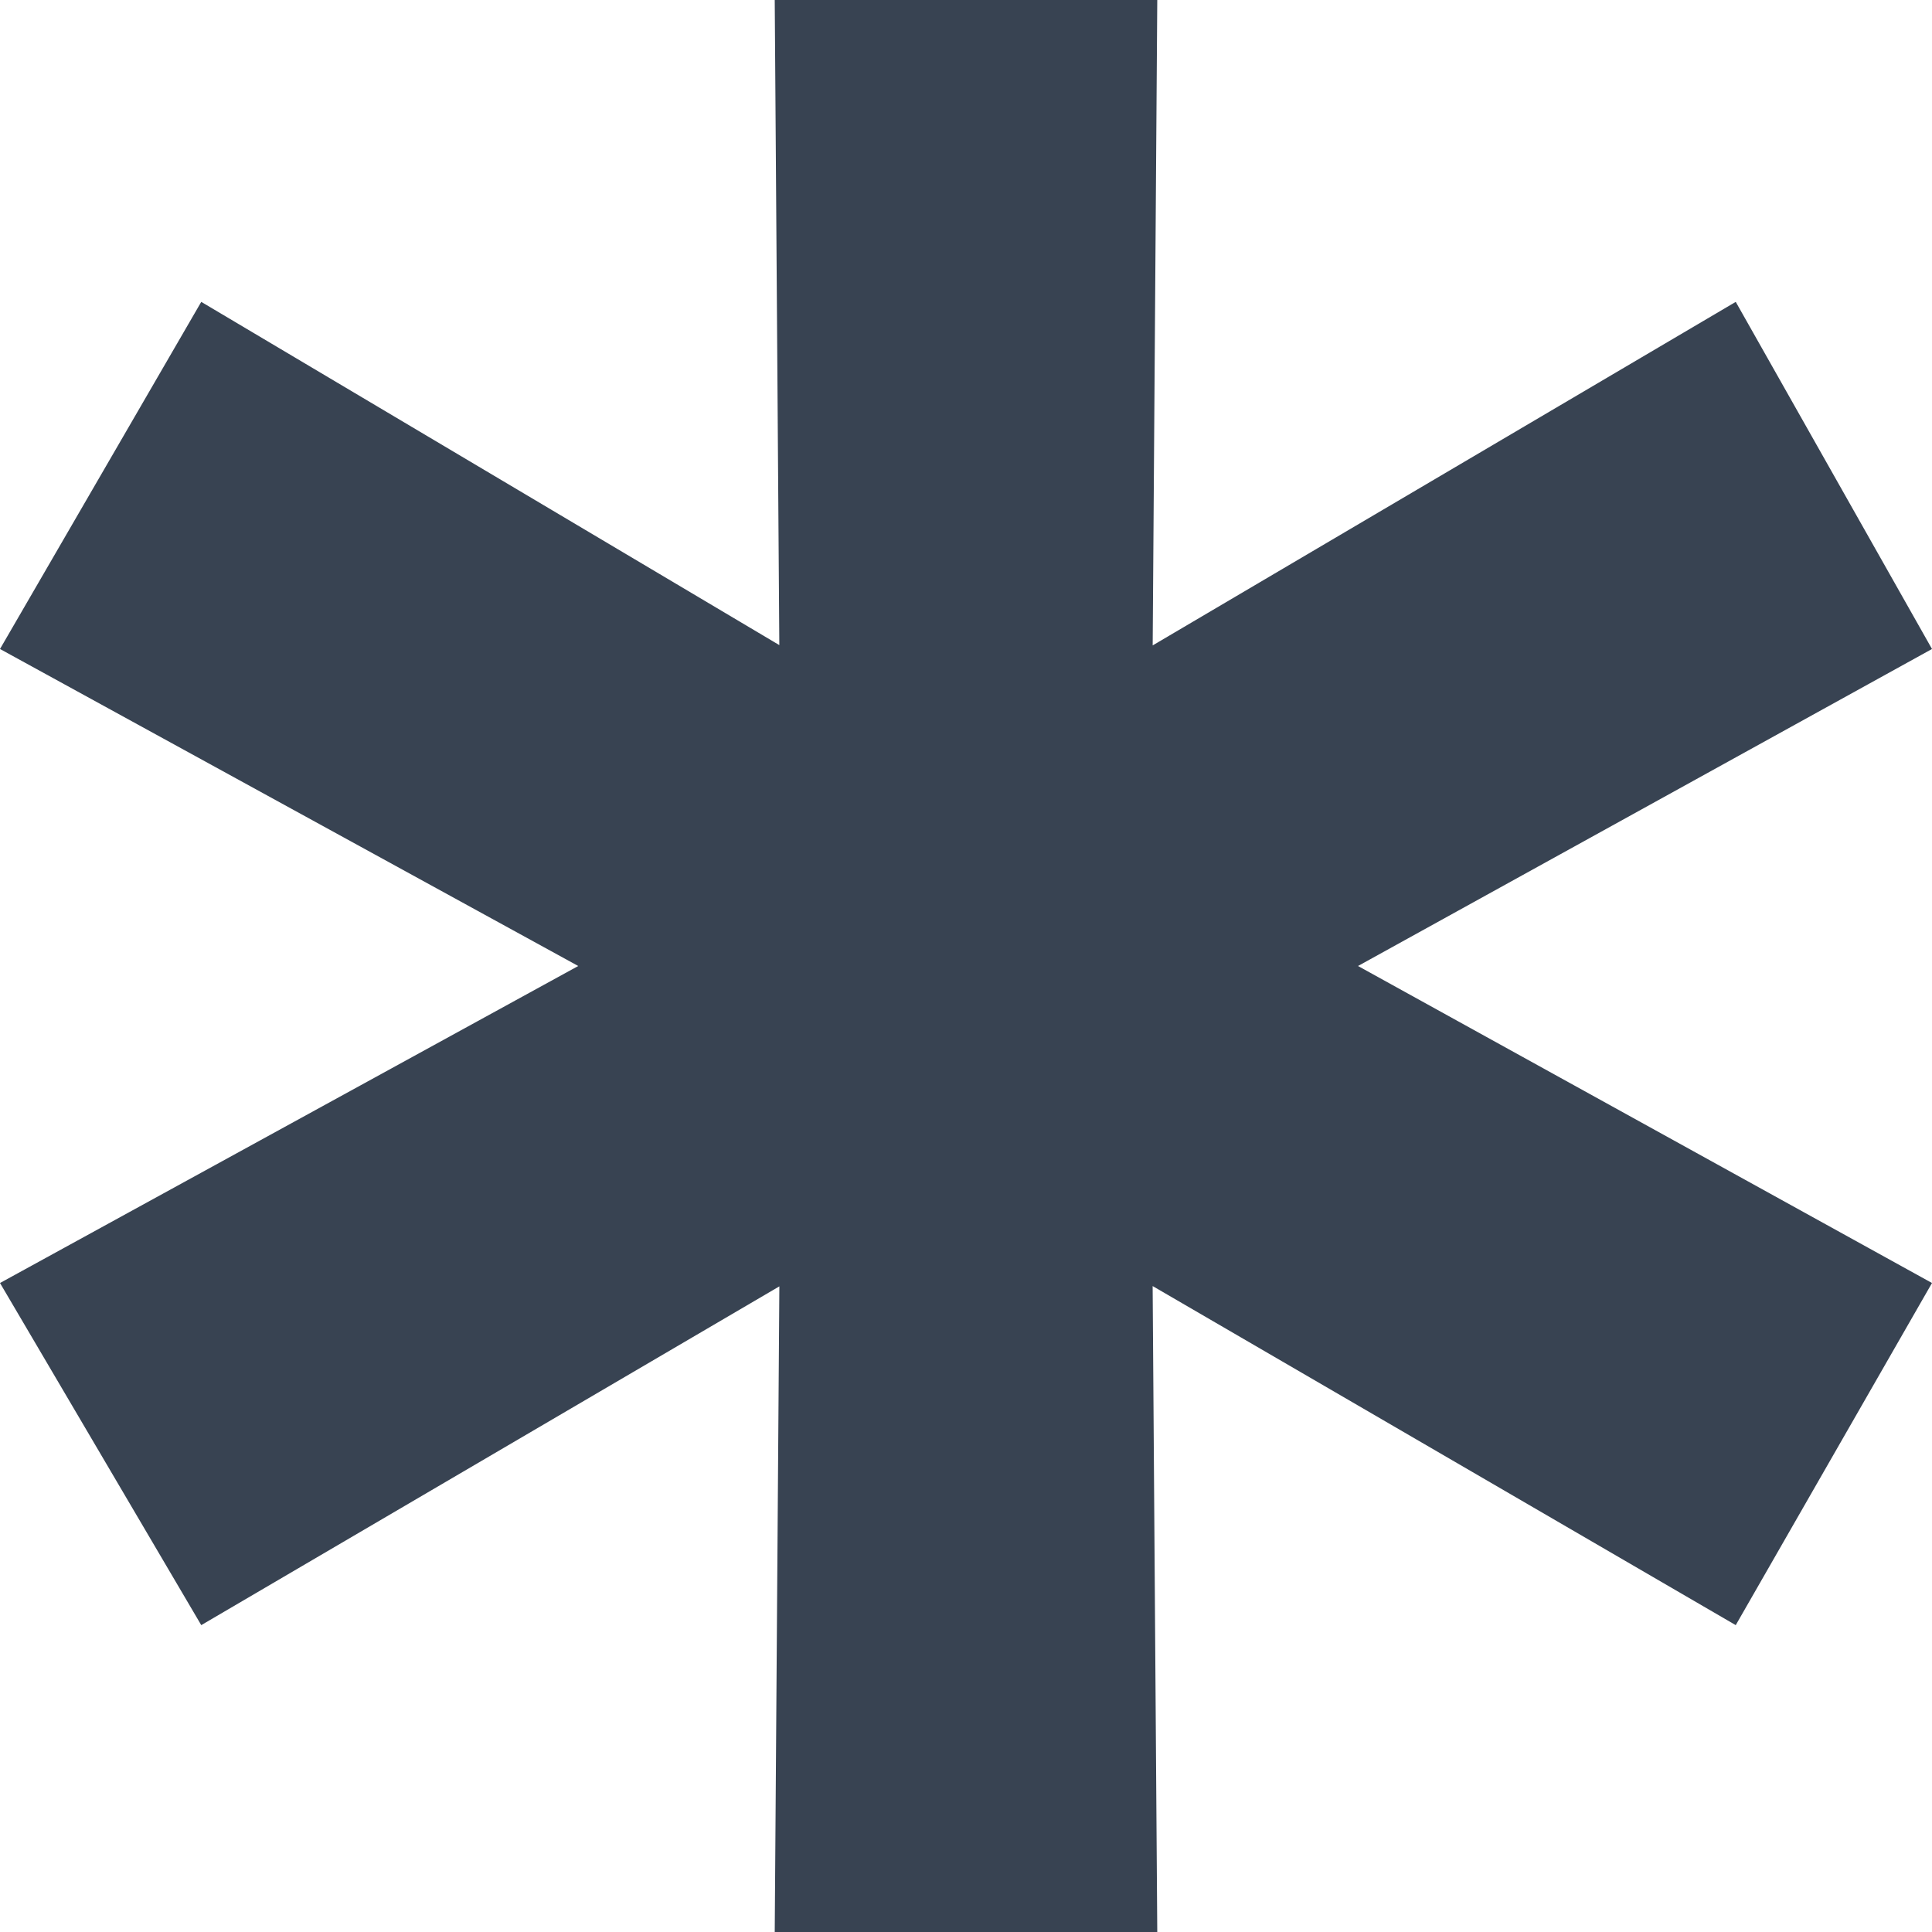
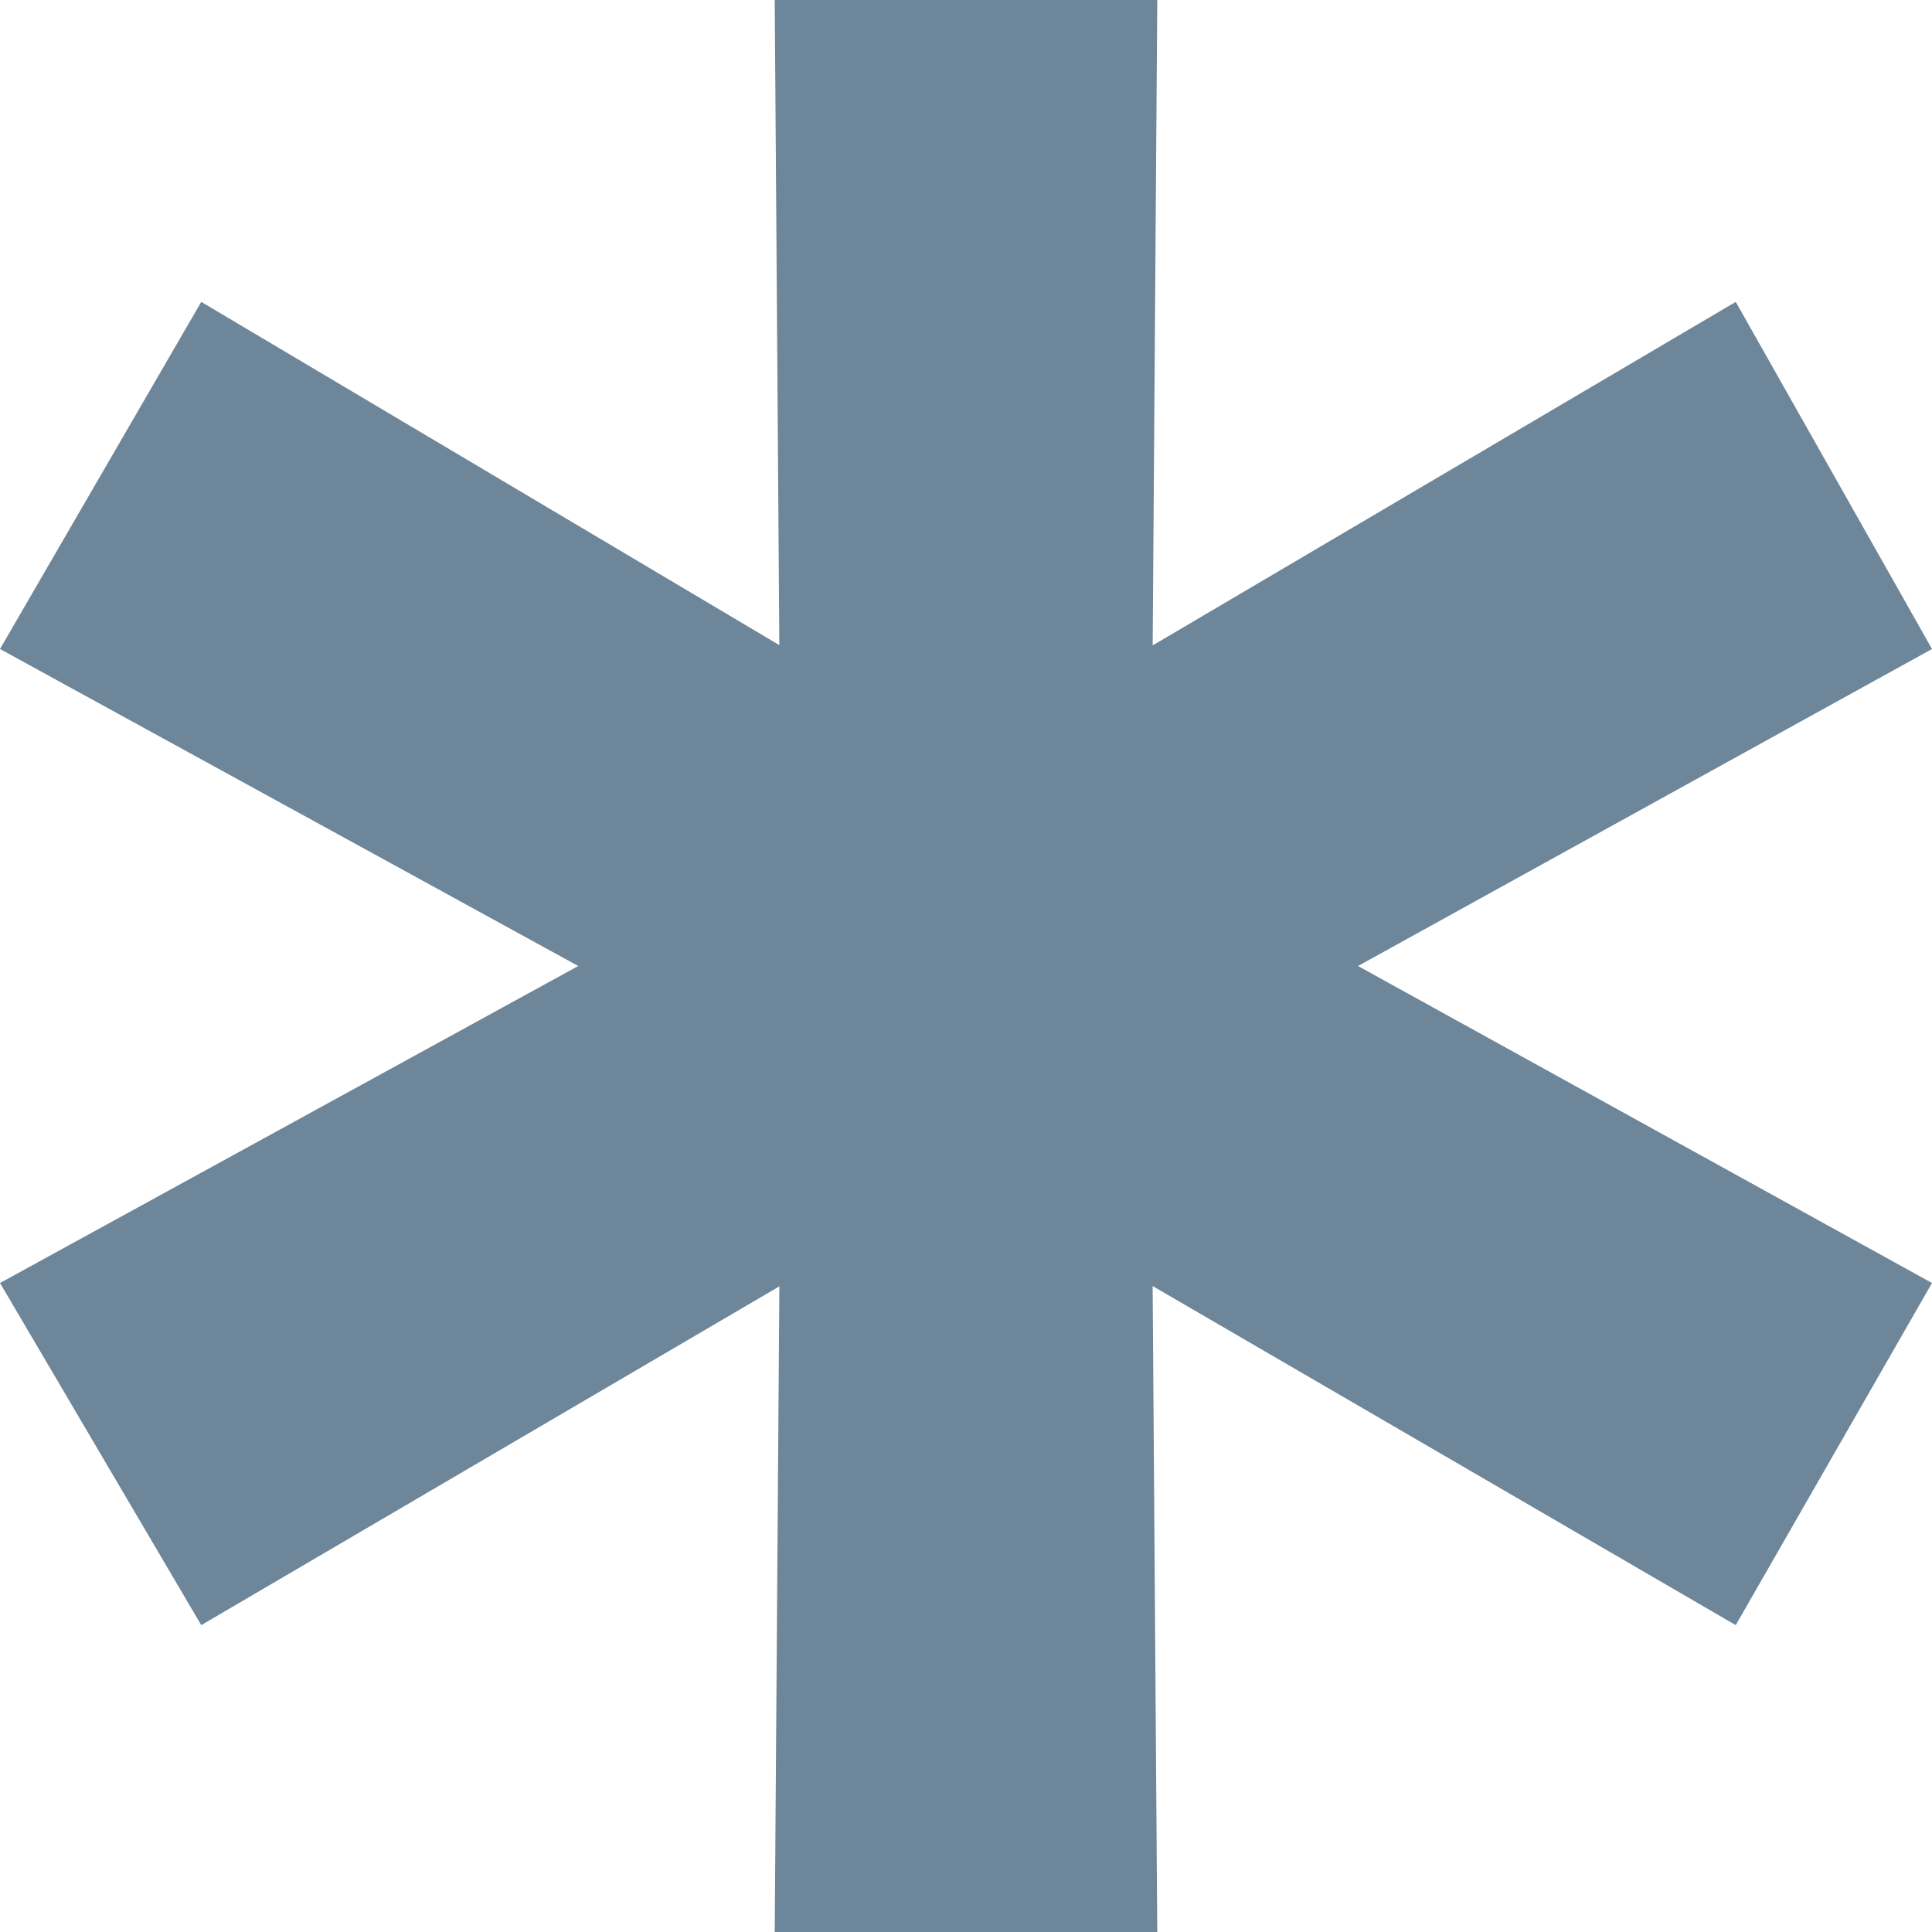
<svg xmlns="http://www.w3.org/2000/svg" width="12" height="12" viewBox="0 0 12 12" fill="none">
-   <path d="M12 4.031L7.812 6.344V5.656L12 7.969L10.781 10.094L6.75 7.75L7.156 7.531L7.188 12H4.812L4.844 7.531L5.25 7.75L1.25 10.094L0 7.969L4.219 5.656V6.344L0 4.031L1.25 1.875L5.25 4.25L4.844 4.5L4.812 0H7.188L7.156 4.5L6.75 4.25L10.781 1.875L12 4.031Z" fill="#384352" />
+   <path d="M12 4.031L7.812 6.344V5.656L12 7.969L10.781 10.094L6.75 7.75L7.156 7.531L7.188 12H4.812L4.844 7.531L5.25 7.75L1.25 10.094L0 7.969L4.219 5.656V6.344L0 4.031L1.25 1.875L5.25 4.25L4.844 4.5L4.812 0H7.188L7.156 4.5L6.75 4.25L10.781 1.875L12 4.031Z" fill="#6E8699" />
</svg>
